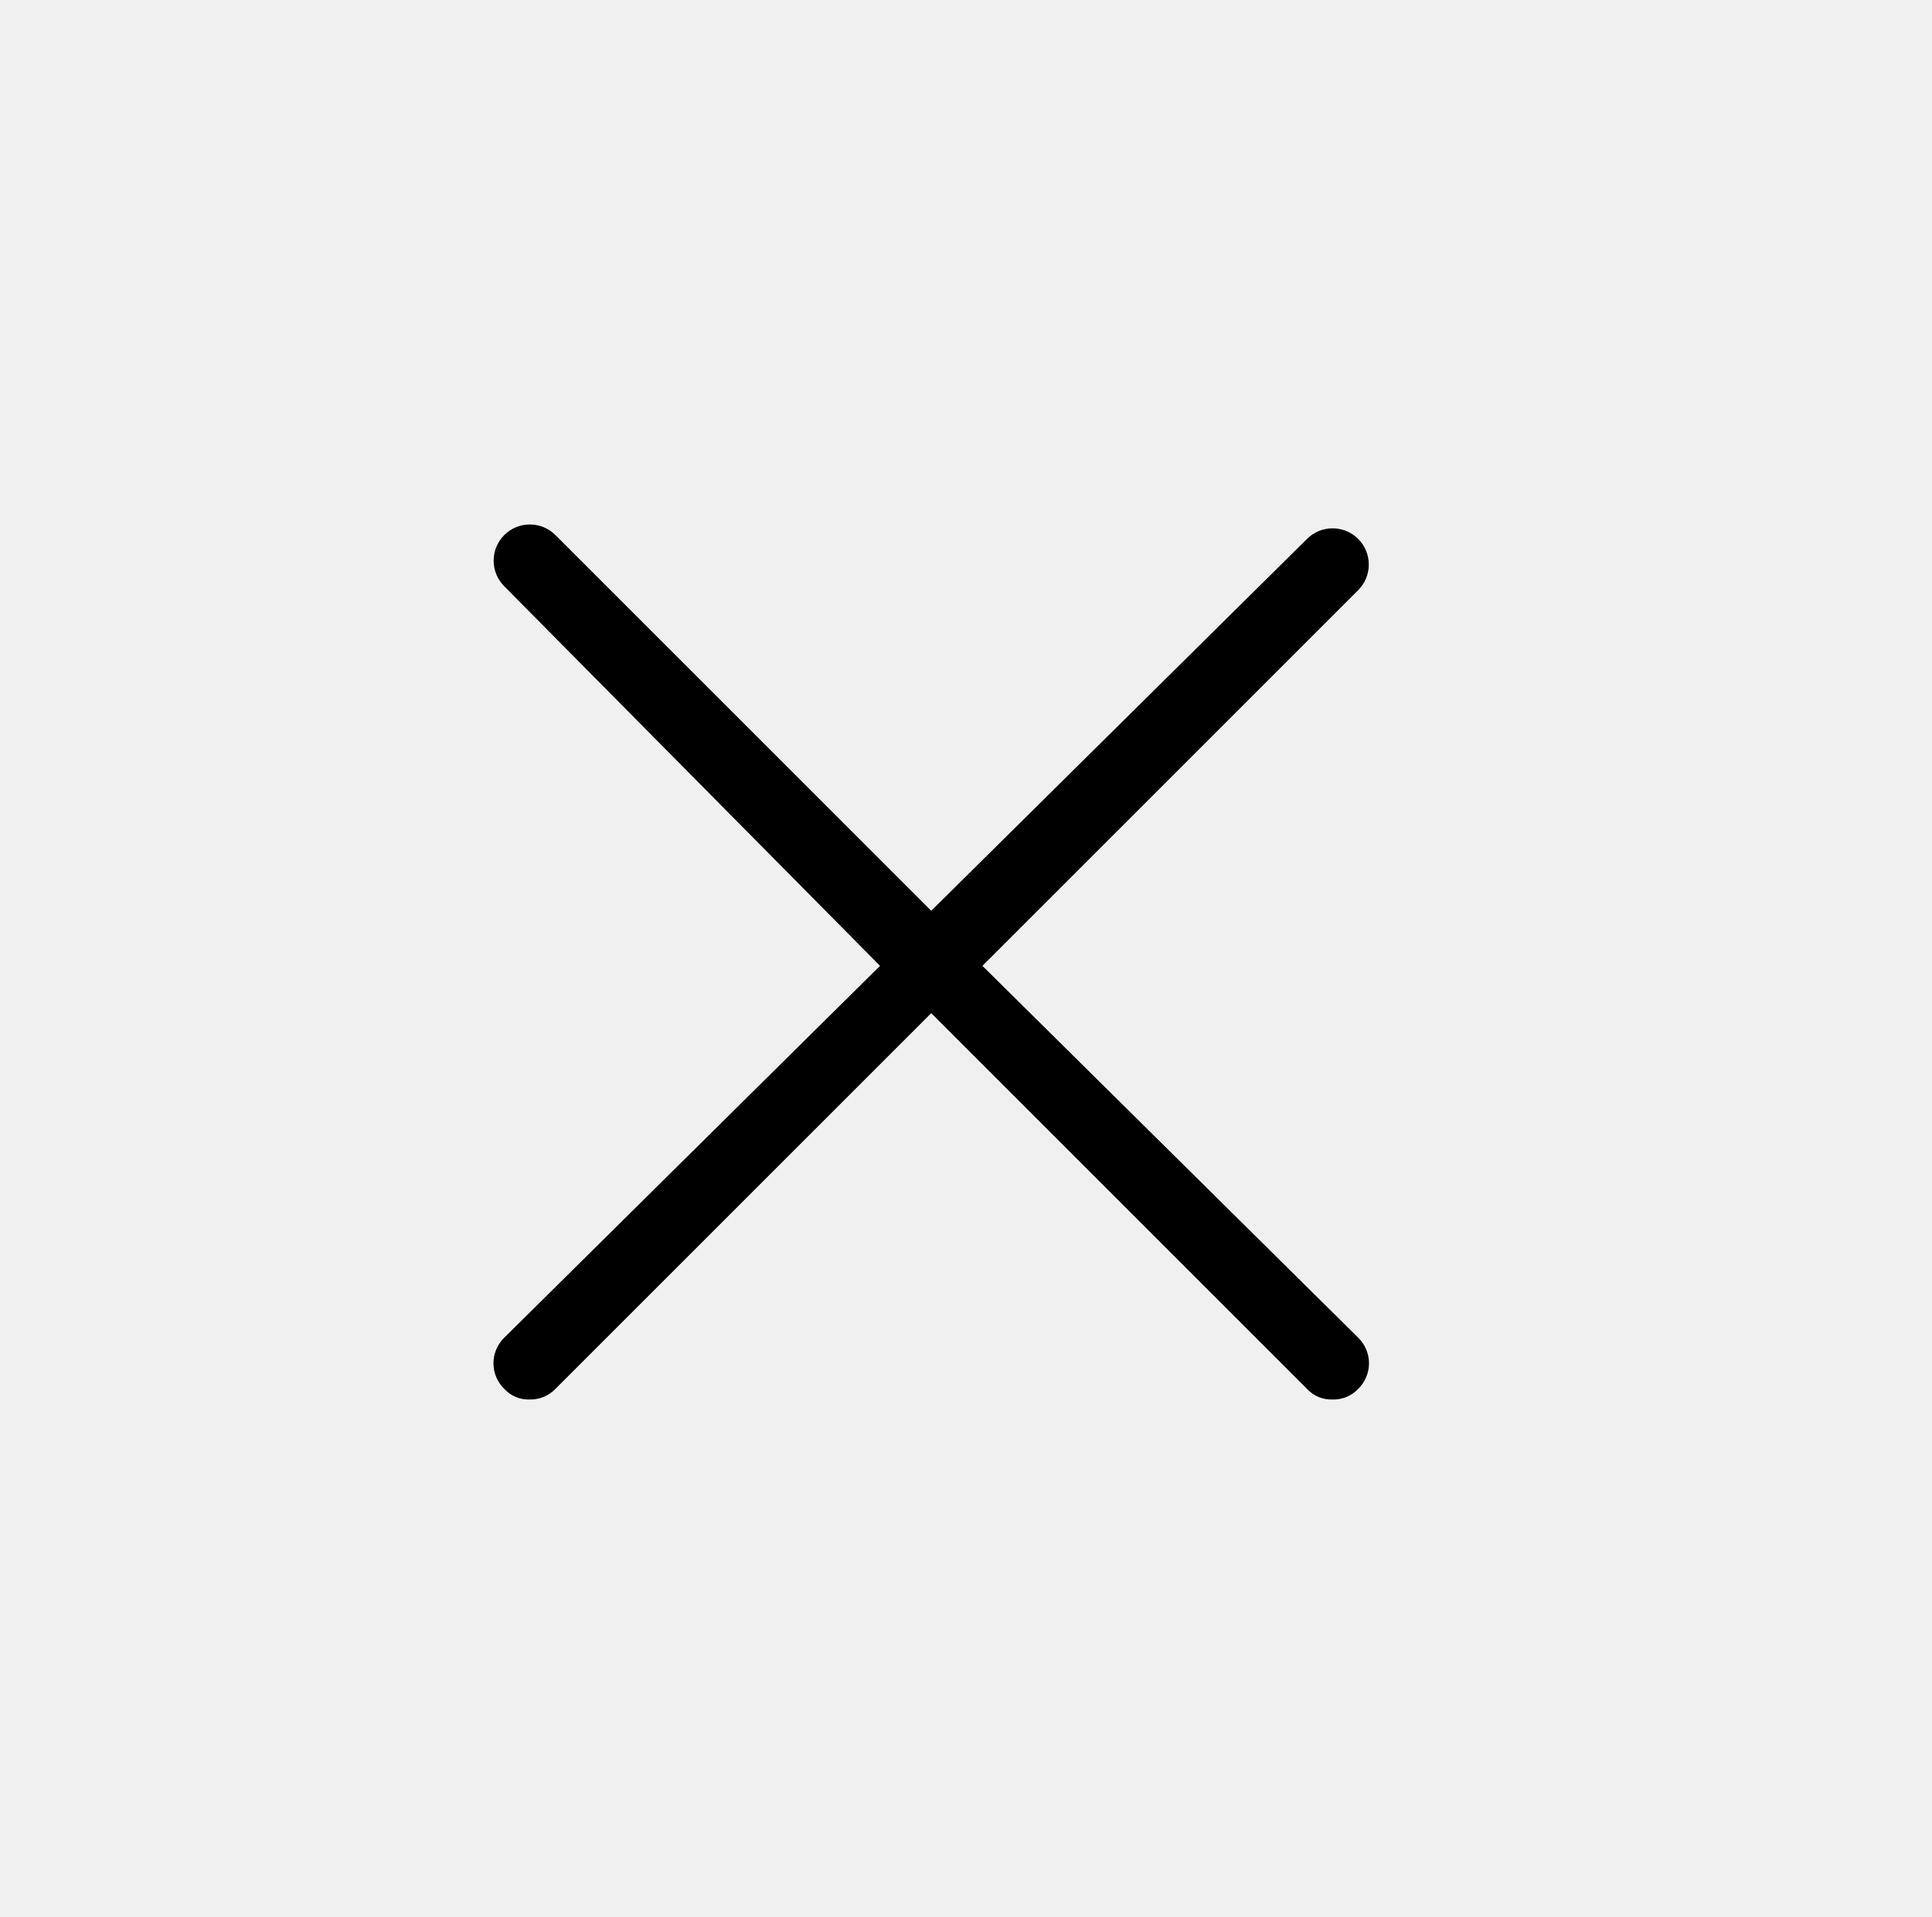
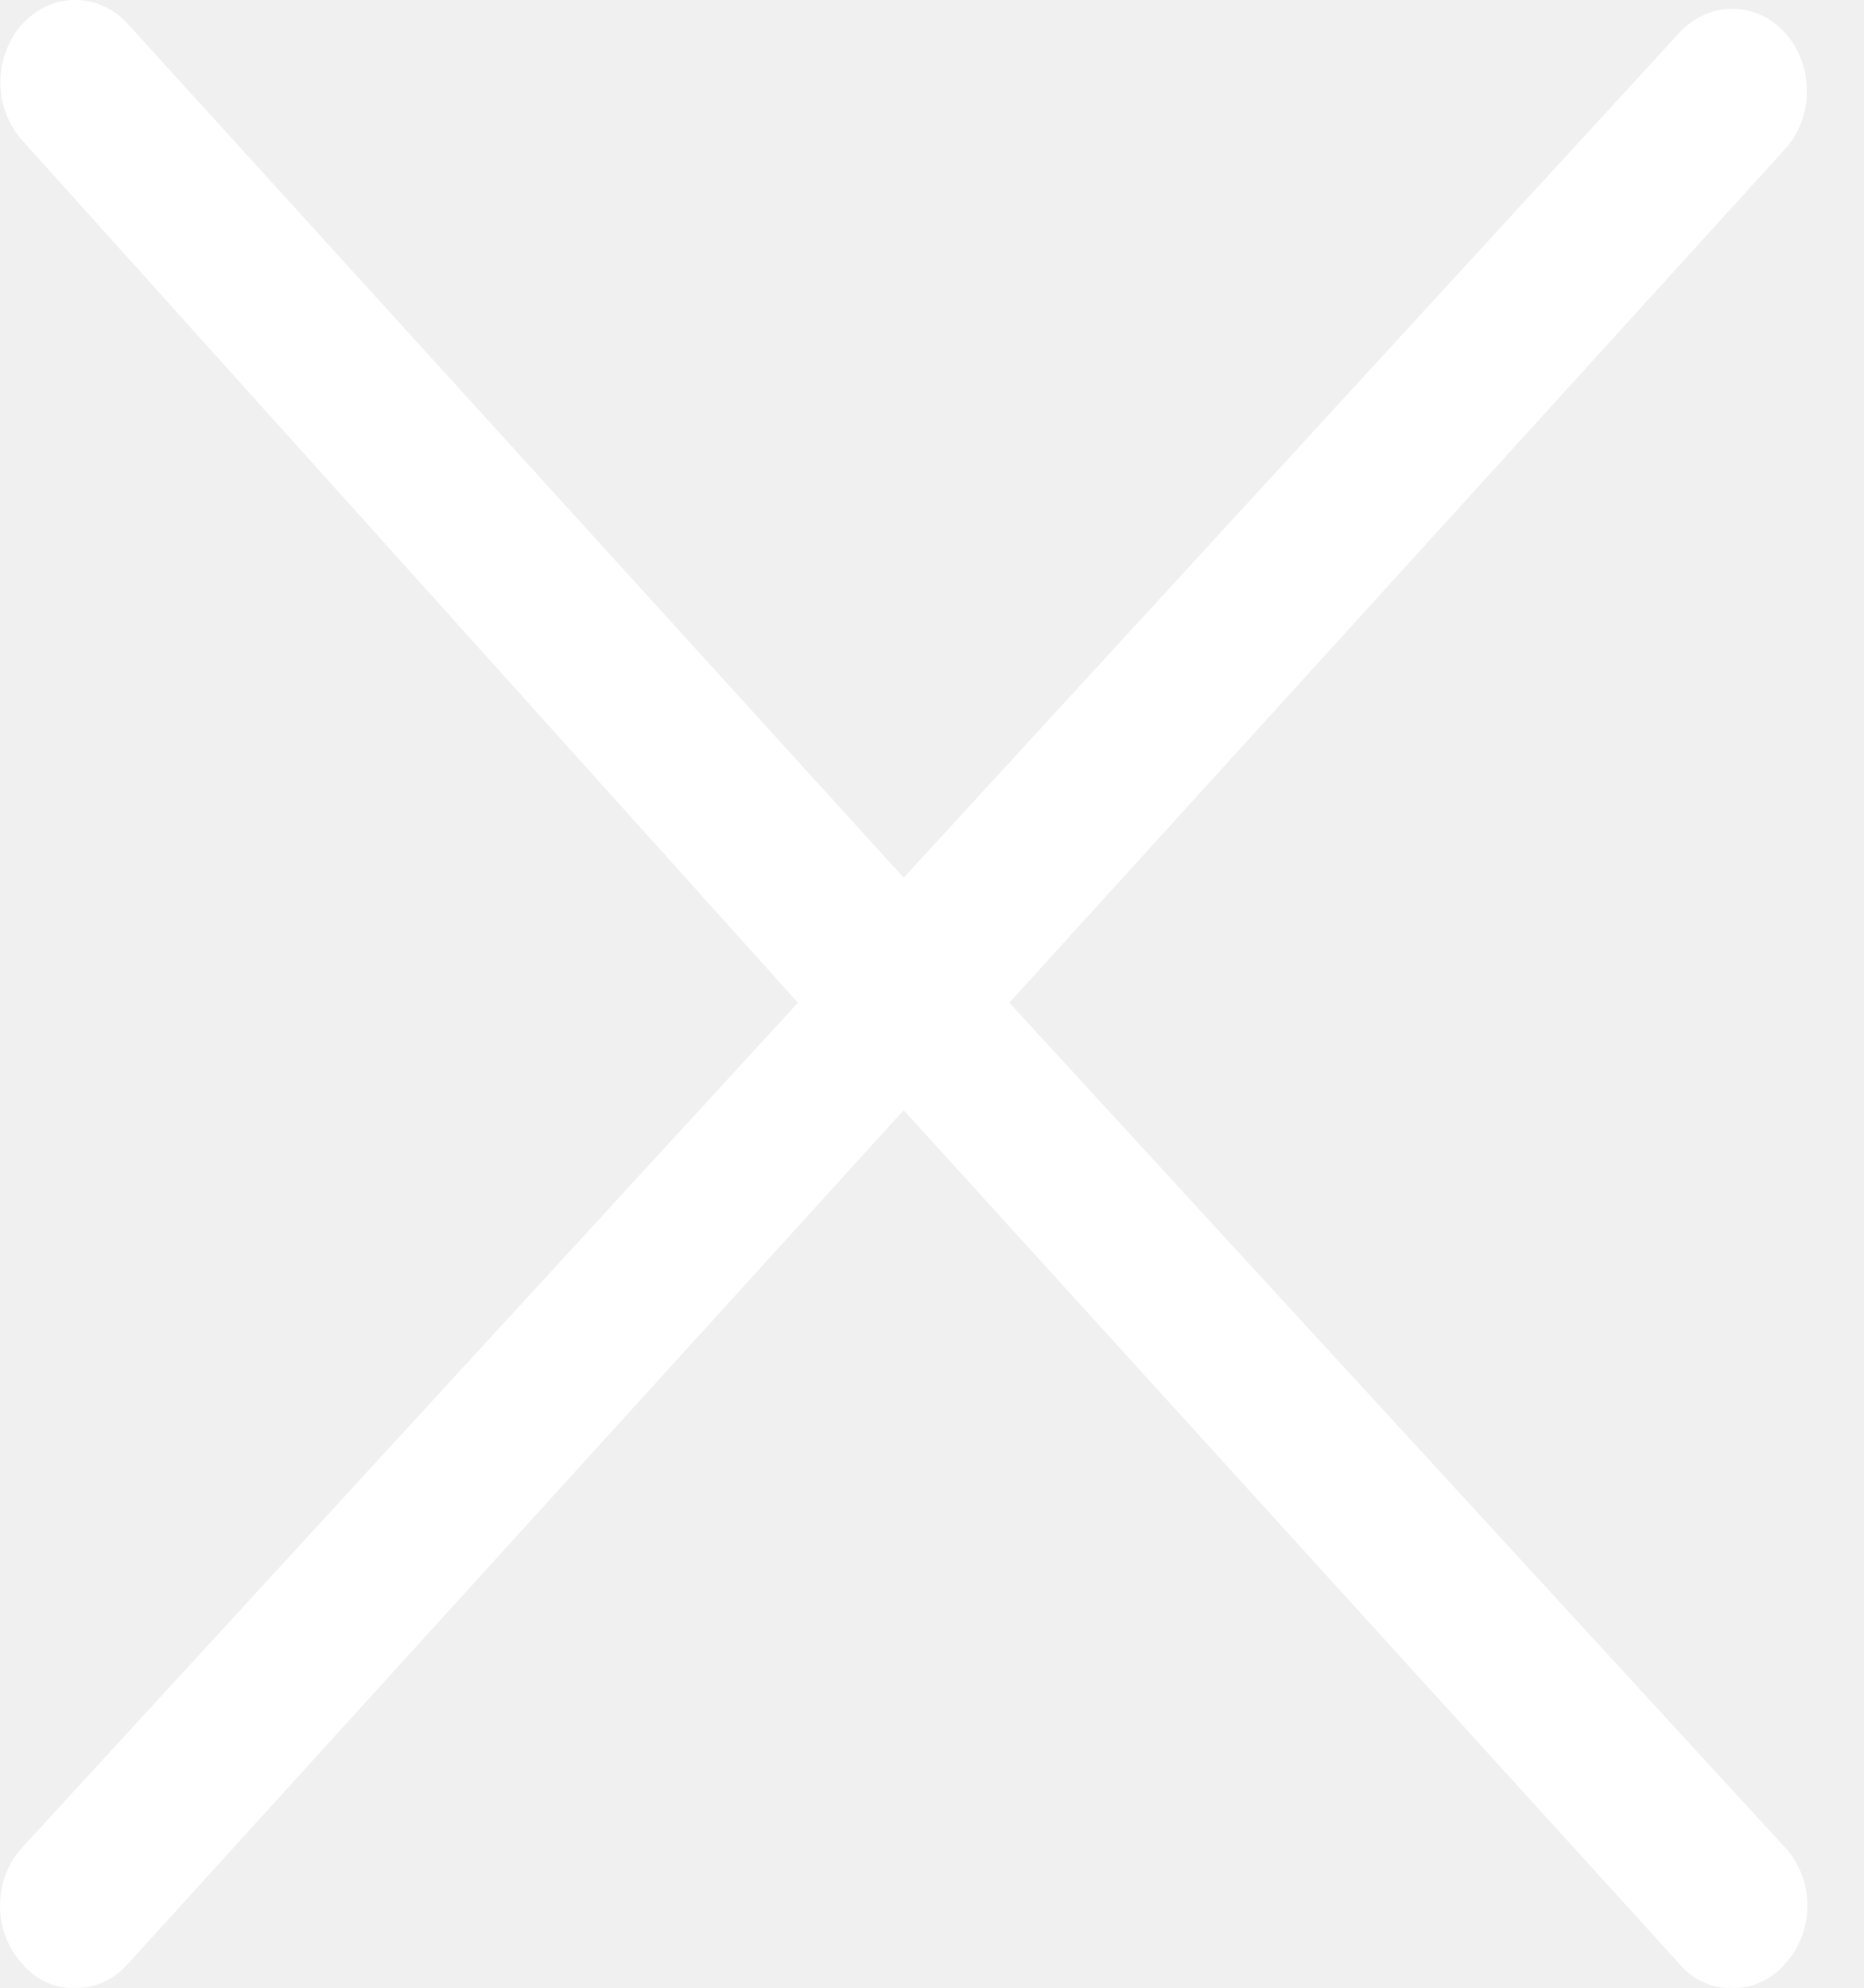
- <svg xmlns="http://www.w3.org/2000/svg" data-name="Capa 1" id="Capa_1" viewBox="0 0 20 19.84">
-   <path d="M10.17,10l3.89-3.89a.37.37,0,1,0-.53-.53L9.64,9.43,5.75,5.54a.37.37,0,1,0-.53.53L9.11,10,5.22,13.85a.37.37,0,0,0,0,.53.34.34,0,0,0,.26.11.36.36,0,0,0,.27-.11l3.89-3.89,3.89,3.89a.34.34,0,0,0,.26.11.35.35,0,0,0,.27-.11.37.37,0,0,0,0-.53Z" />
+ <svg xmlns="http://www.w3.org/2000/svg" width="15" height="16" viewBox="0 0 15 16" fill="none">
+   <path d="M8.123 8.07L14.366 1.2C14.422 1.139 14.466 1.066 14.496 0.986C14.527 0.905 14.542 0.819 14.542 0.732C14.542 0.646 14.527 0.559 14.496 0.479C14.466 0.399 14.422 0.326 14.366 0.264C14.31 0.203 14.244 0.154 14.171 0.121C14.098 0.088 14.02 0.071 13.941 0.071C13.862 0.071 13.784 0.088 13.711 0.121C13.638 0.154 13.571 0.203 13.515 0.264L7.273 7.064L1.03 0.194C0.974 0.132 0.908 0.084 0.835 0.05C0.762 0.017 0.684 6.47554e-10 0.605 0C0.526 -6.47554e-10 0.447 0.017 0.375 0.05C0.302 0.084 0.235 0.132 0.179 0.194C0.124 0.255 0.079 0.328 0.049 0.409C0.019 0.489 0.003 0.575 0.003 0.662C0.003 0.749 0.019 0.835 0.049 0.915C0.079 0.995 0.124 1.068 0.179 1.13L6.422 8.07L0.179 14.869C0.123 14.93 0.077 15.003 0.047 15.083C0.016 15.164 0 15.25 0 15.337C0 15.424 0.016 15.511 0.047 15.591C0.077 15.671 0.123 15.744 0.179 15.805C0.232 15.869 0.297 15.919 0.369 15.952C0.441 15.986 0.519 16.002 0.597 15.999C0.677 16.002 0.757 15.986 0.832 15.953C0.907 15.919 0.974 15.869 1.03 15.805L7.273 8.935L13.515 15.805C13.568 15.869 13.633 15.919 13.705 15.952C13.777 15.986 13.855 16.002 13.933 15.999C14.013 16.003 14.094 15.988 14.169 15.954C14.243 15.921 14.311 15.87 14.366 15.805C14.423 15.744 14.468 15.671 14.499 15.591C14.53 15.511 14.546 15.424 14.546 15.337C14.546 15.25 14.53 15.164 14.499 15.083C14.468 15.003 14.423 14.93 14.366 14.869L8.123 8.07Z" fill="white" />
</svg>
